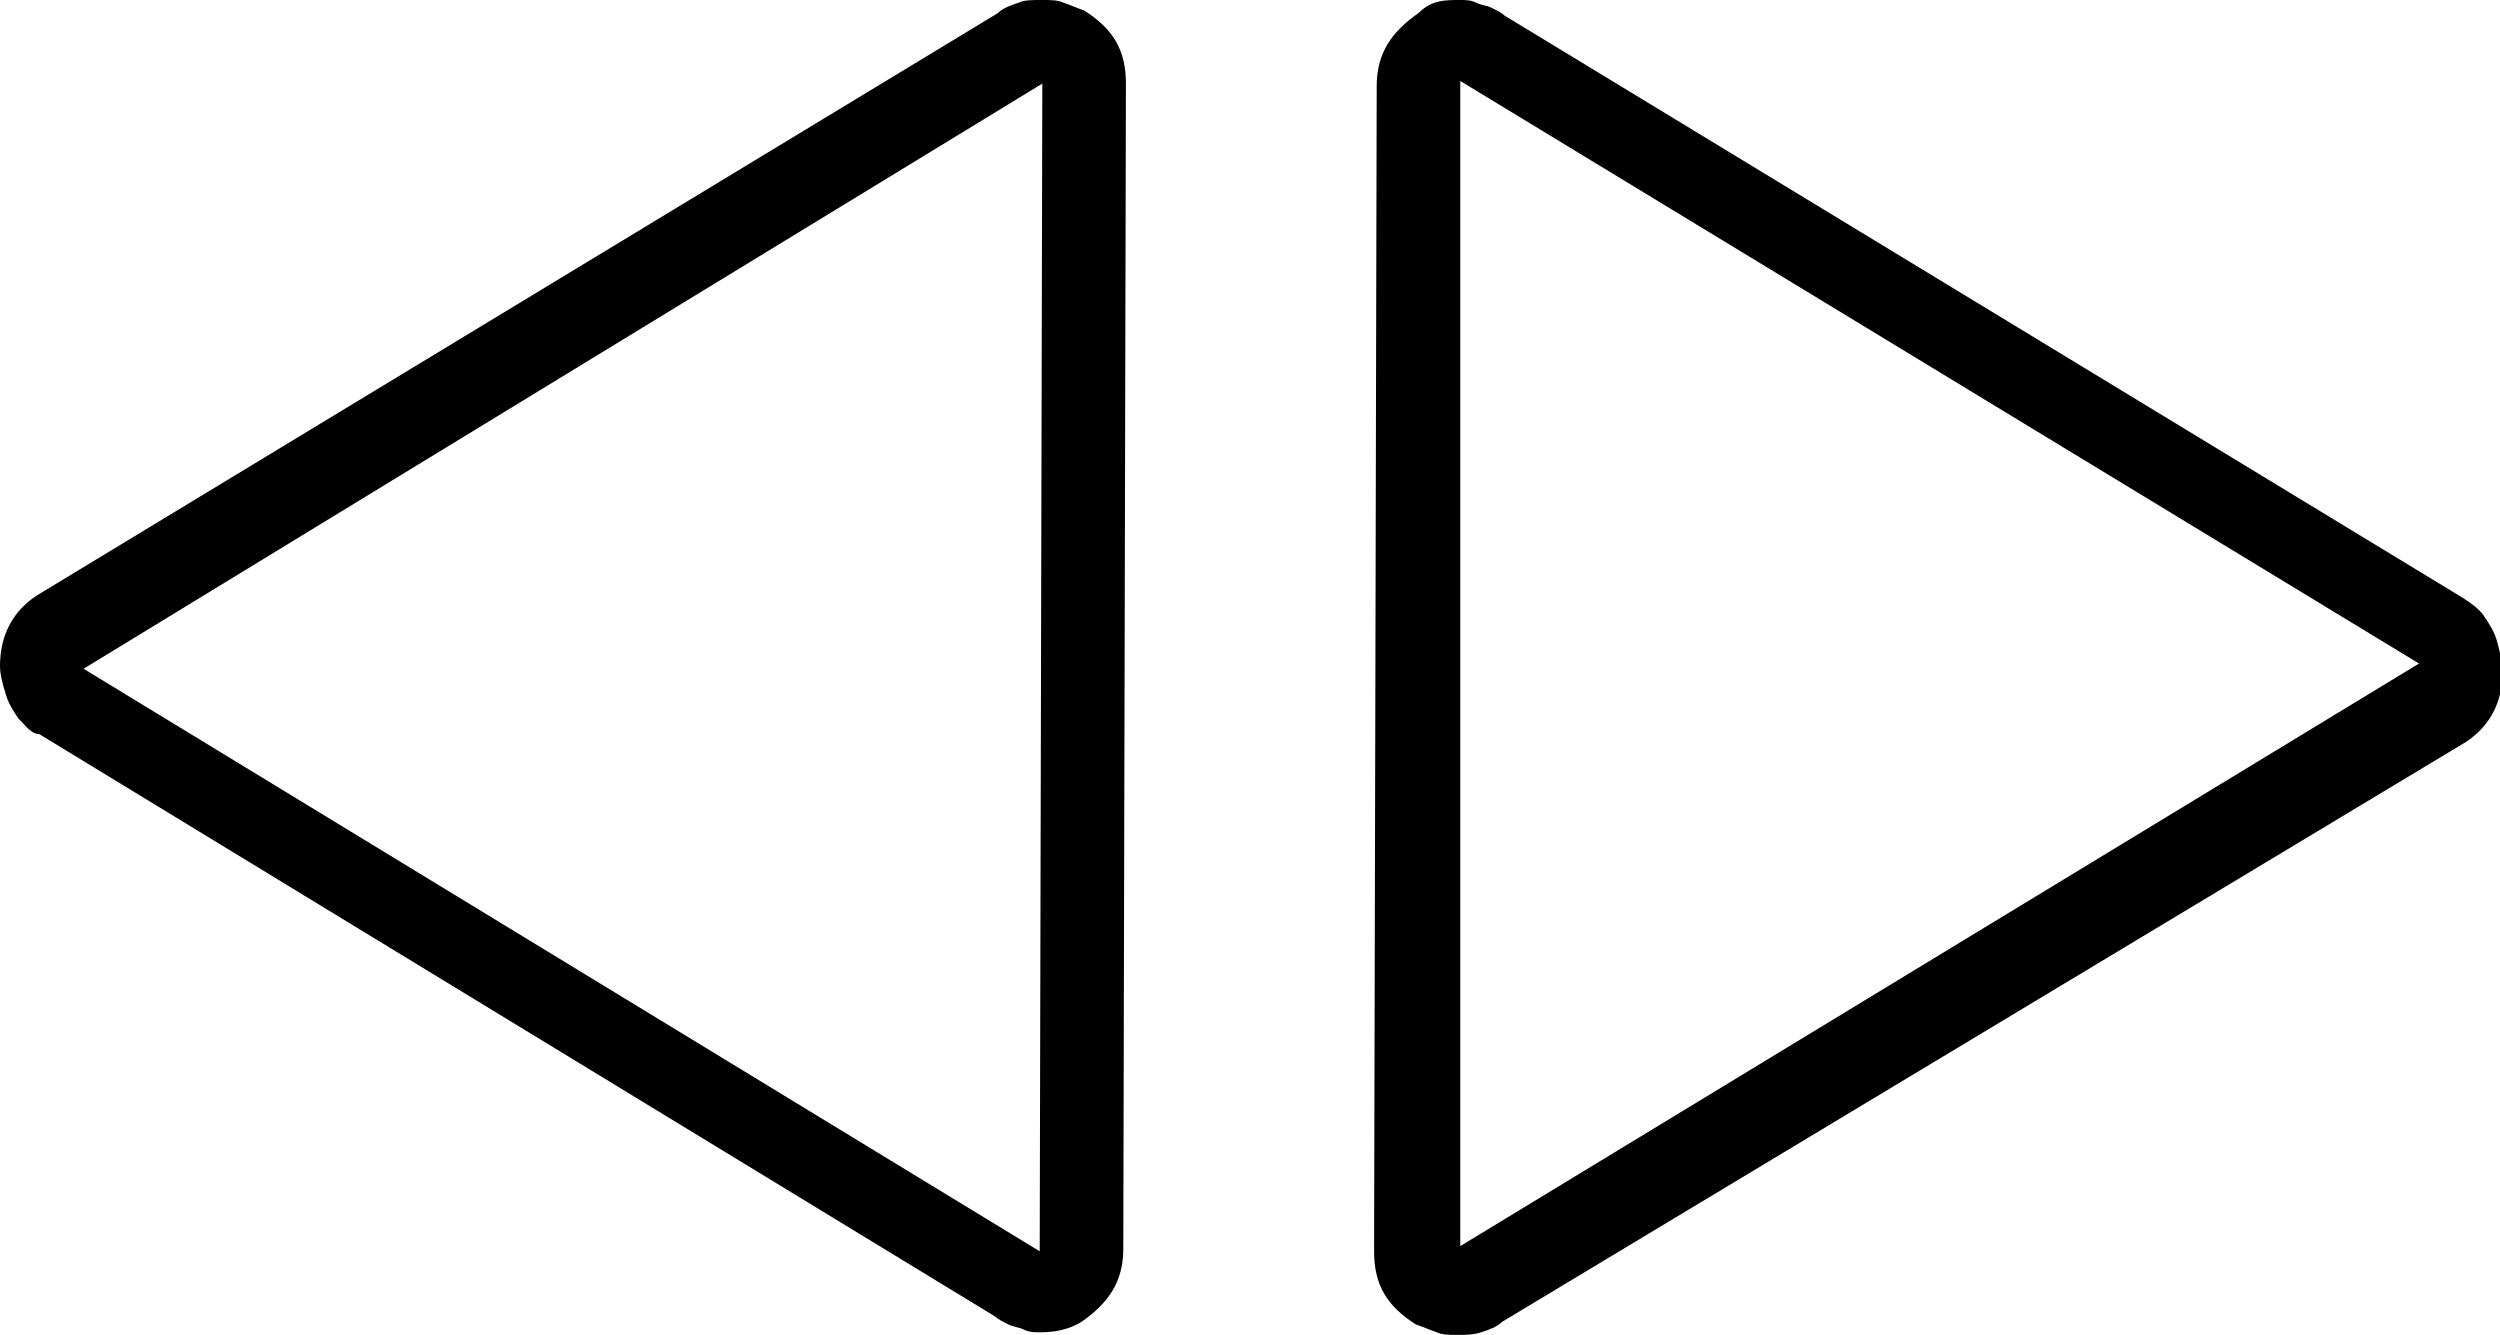
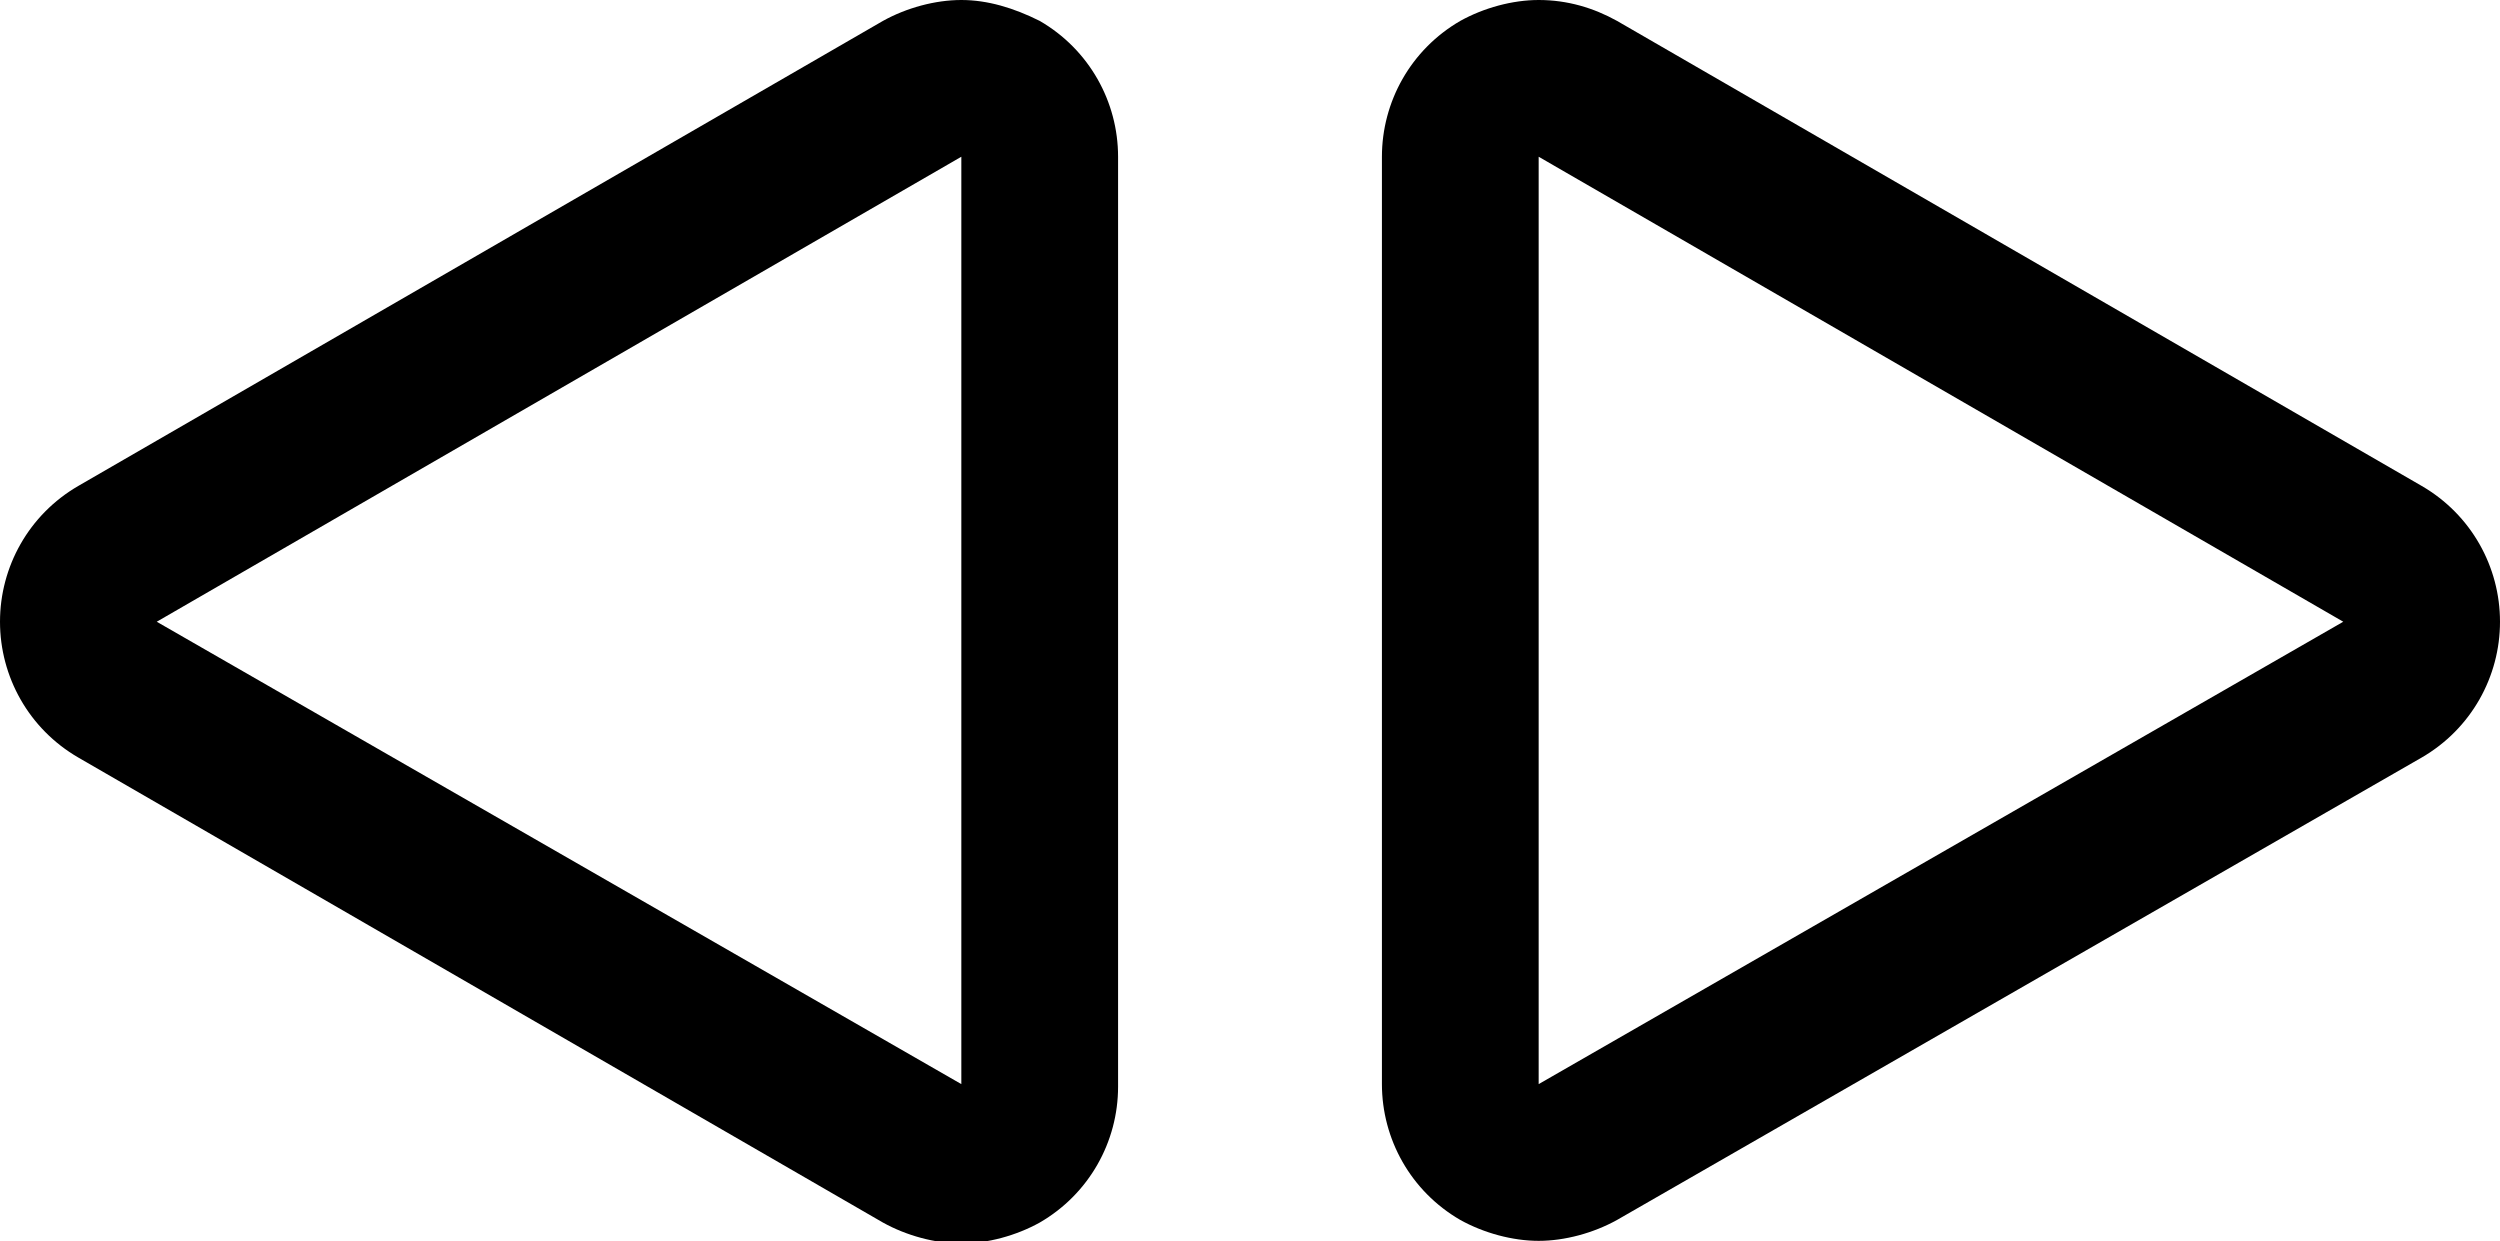
- <svg xmlns="http://www.w3.org/2000/svg" version="1.1" id="Layer_1" x="0px" y="0px" viewBox="0 0 95.7 51.1" style="enable-background:new 0 0 95.7 51.1;" xml:space="preserve">
-   <path d="M55.9,0c0.2,0,0.4,0,0.6,0.1s0.4,0.1,0.6,0.2s0.4,0.2,0.5,0.3l36.7,22.3c0.3,0.2,0.6,0.4,0.8,0.7c0.2,0.3,0.4,0.6,0.5,1  c0.1,0.4,0.2,0.7,0.2,1.1c0,1.2-0.5,2.1-1.4,2.7L57.5,50.6c-0.2,0.2-0.5,0.3-0.8,0.4c-0.3,0.1-0.6,0.1-0.9,0.1c-0.3,0-0.6,0-0.8-0.1  c-0.3-0.1-0.5-0.2-0.8-0.3c-1.1-0.7-1.6-1.5-1.6-2.8l0.1-44.6c0-1.3,0.6-2.1,1.6-2.8C54.8,0,55.3,0,55.9,0z M55.9,47.7l36.7-22.3  L55.9,3.1V47.7z" />
-   <path d="M39.8,51c-0.2,0-0.4,0-0.6-0.1s-0.4-0.1-0.6-0.2c-0.2-0.1-0.4-0.2-0.5-0.3L1.5,28.1c-0.3,0-0.5-0.3-0.8-0.6  c-0.2-0.3-0.4-0.6-0.5-1c-0.1-0.3-0.2-0.7-0.2-1c0-1.2,0.5-2.1,1.4-2.7L38.2,0.5c0.2-0.2,0.5-0.3,0.8-0.4C39.2,0,39.5,0,39.9,0  c0.3,0,0.6,0,0.8,0.1c0.3,0.1,0.5,0.2,0.8,0.3c1.1,0.7,1.6,1.5,1.6,2.8L43,47.8c0,1.3-0.6,2.1-1.6,2.8C40.9,50.9,40.4,51,39.8,51z   M39.9,3.2L3.2,25.6l36.6,22.3L39.9,3.2z" />
+ <svg xmlns="http://www.w3.org/2000/svg" version="1.1" id="Layer_1" x="0px" y="0px" viewBox="0 0 95.7 47.5" style="enable-background:new 0 0 95.7 47.5;" xml:space="preserve">
+   <path d="M36.8,6v35.5L6,23.8L36.8,6 M36.8,0c-1,0-2.1,0.3-3,0.8L3,18.6c-1.9,1.1-3,3.1-3,5.2s1.1,4.1,3,5.2l30.8,17.8  c0.9,0.5,2,0.8,3,0.8s2.1-0.3,3-0.8c1.9-1.1,3-3.1,3-5.2V6c0-2.1-1.1-4.1-3-5.2C38.8,0.3,37.8,0,36.8,0L36.8,0z" />
+   <path d="M58.9,6l30.8,17.8L58.9,41.5V6 M58.9,0c-1,0-2.1,0.3-3,0.8c-1.9,1.1-3,3.1-3,5.2v35.5c0,2.1,1.1,4.1,3,5.2  c0.9,0.5,2,0.8,3,0.8s2.1-0.3,3-0.8L92.7,29c1.9-1.1,3-3.1,3-5.2s-1.1-4.1-3-5.2L61.9,0.8C61,0.3,60,0,58.9,0L58.9,0z" />
</svg>
